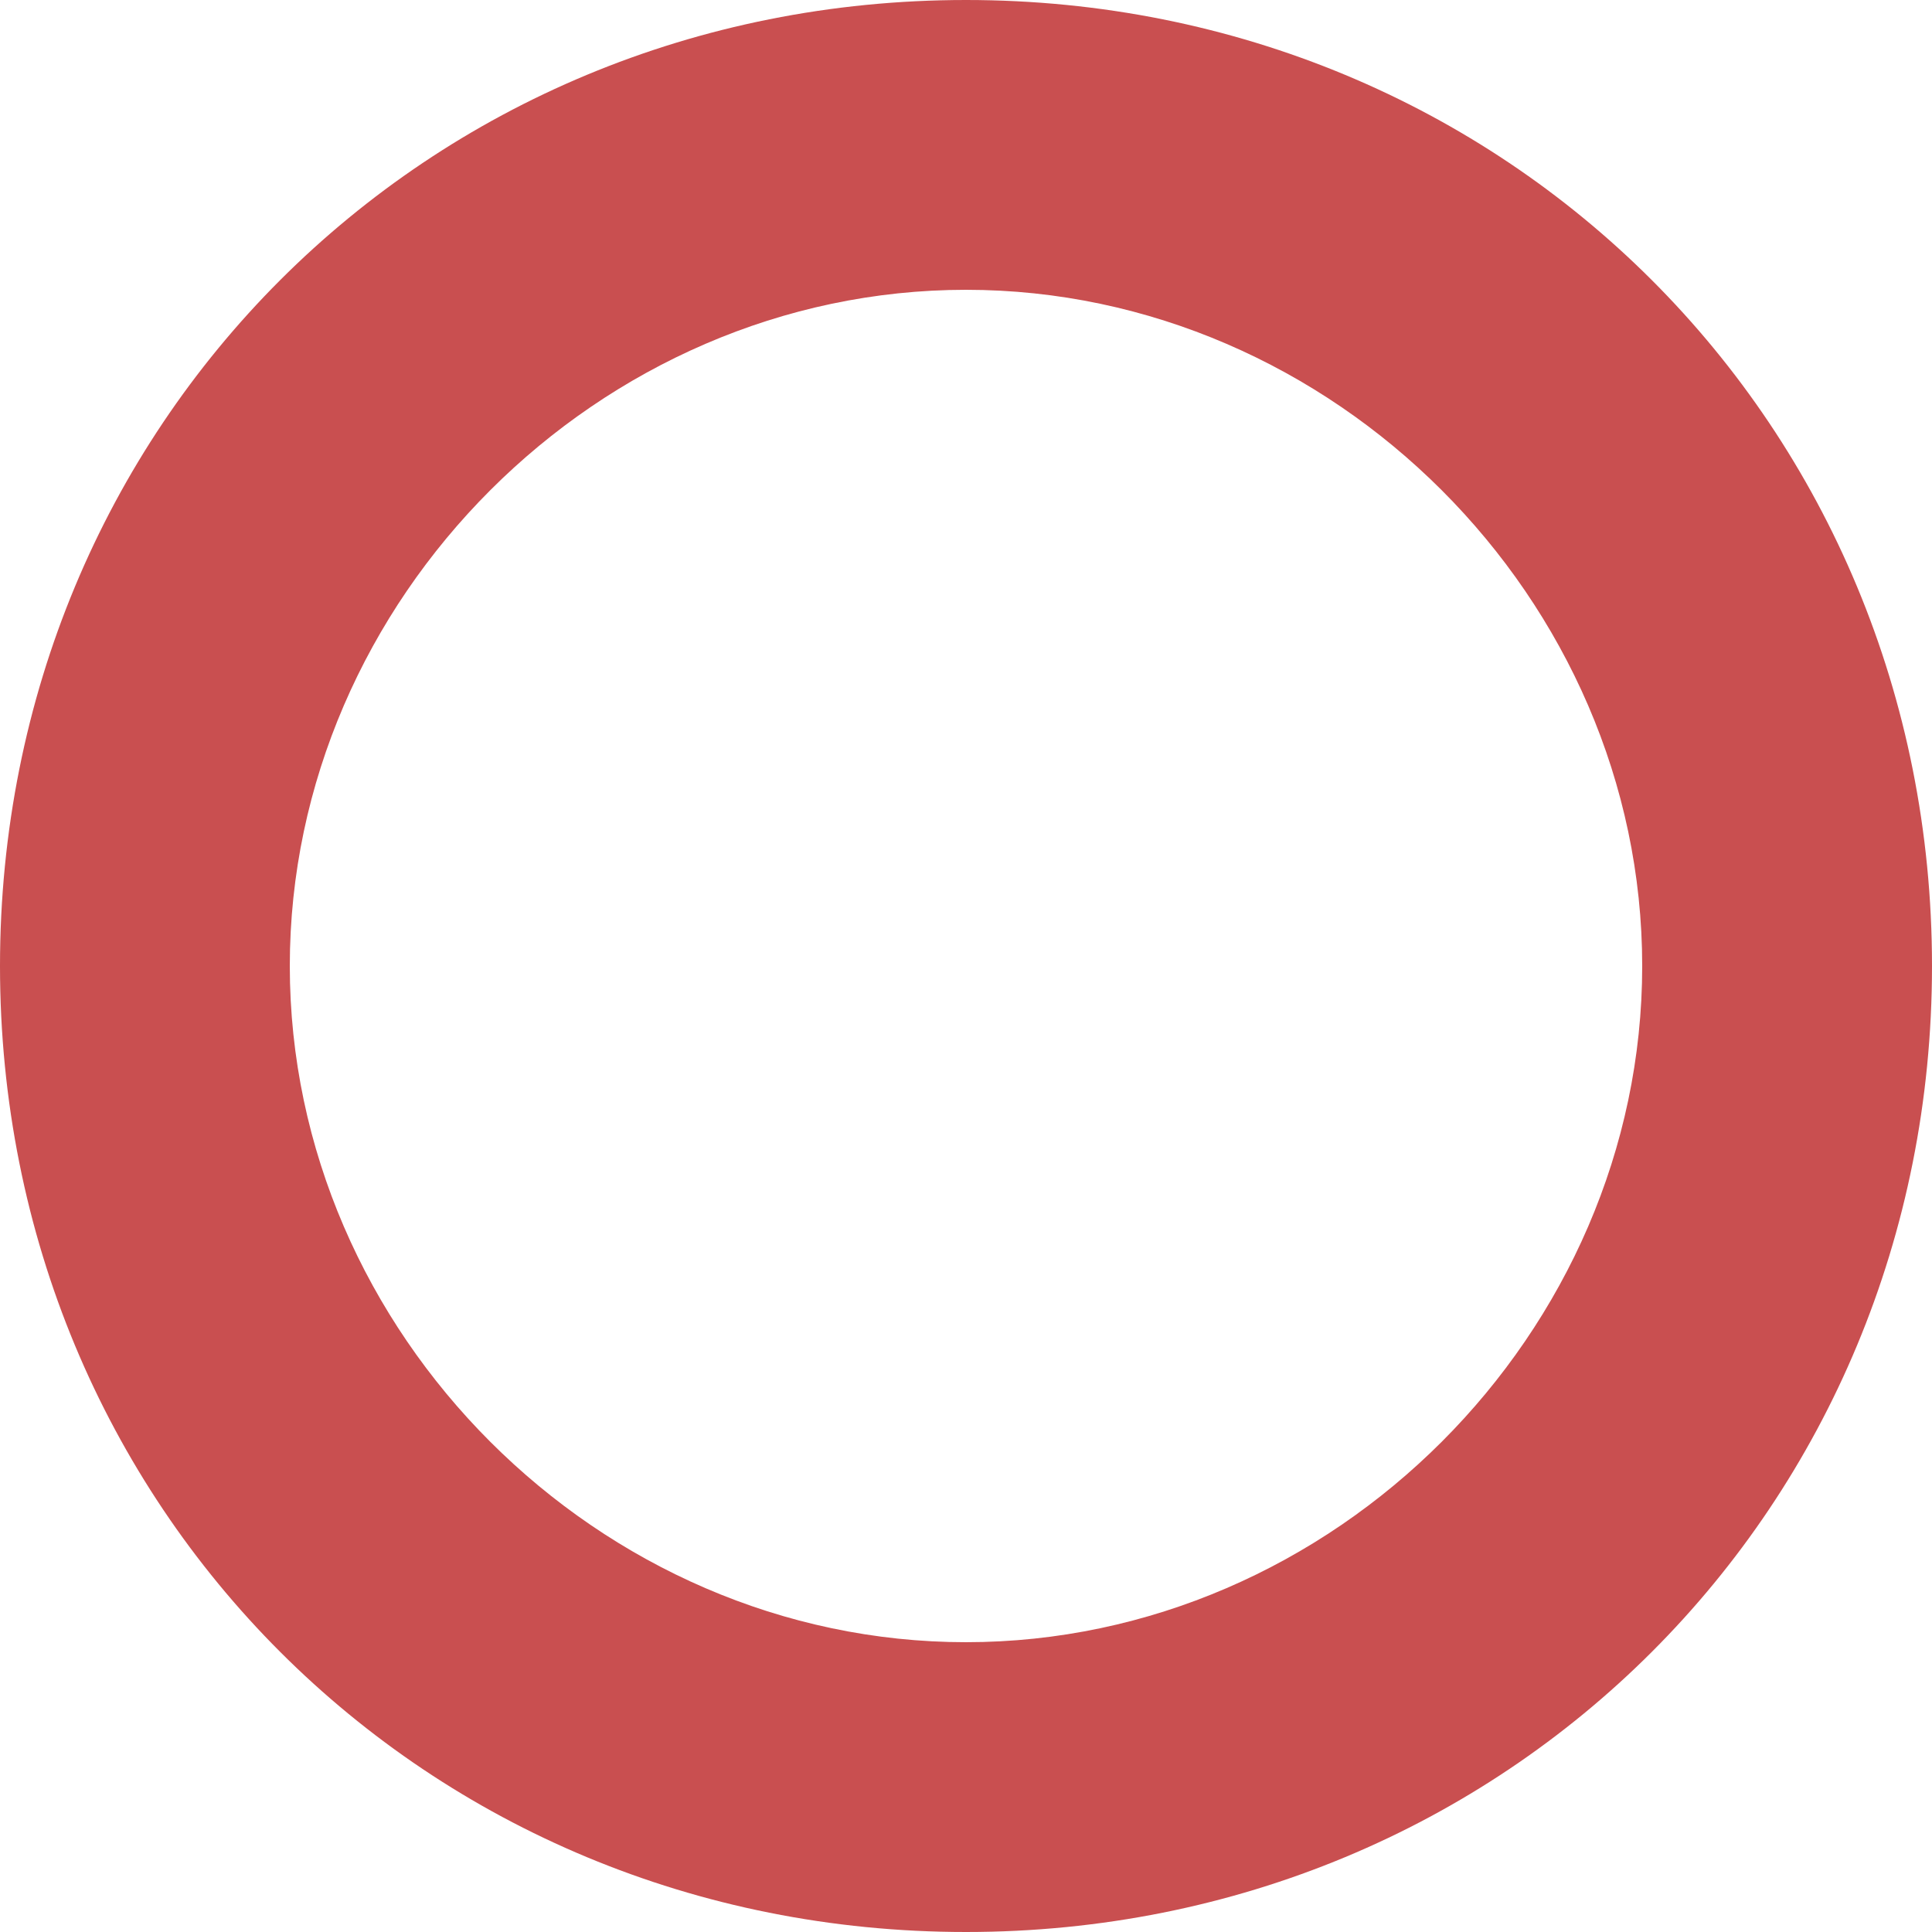
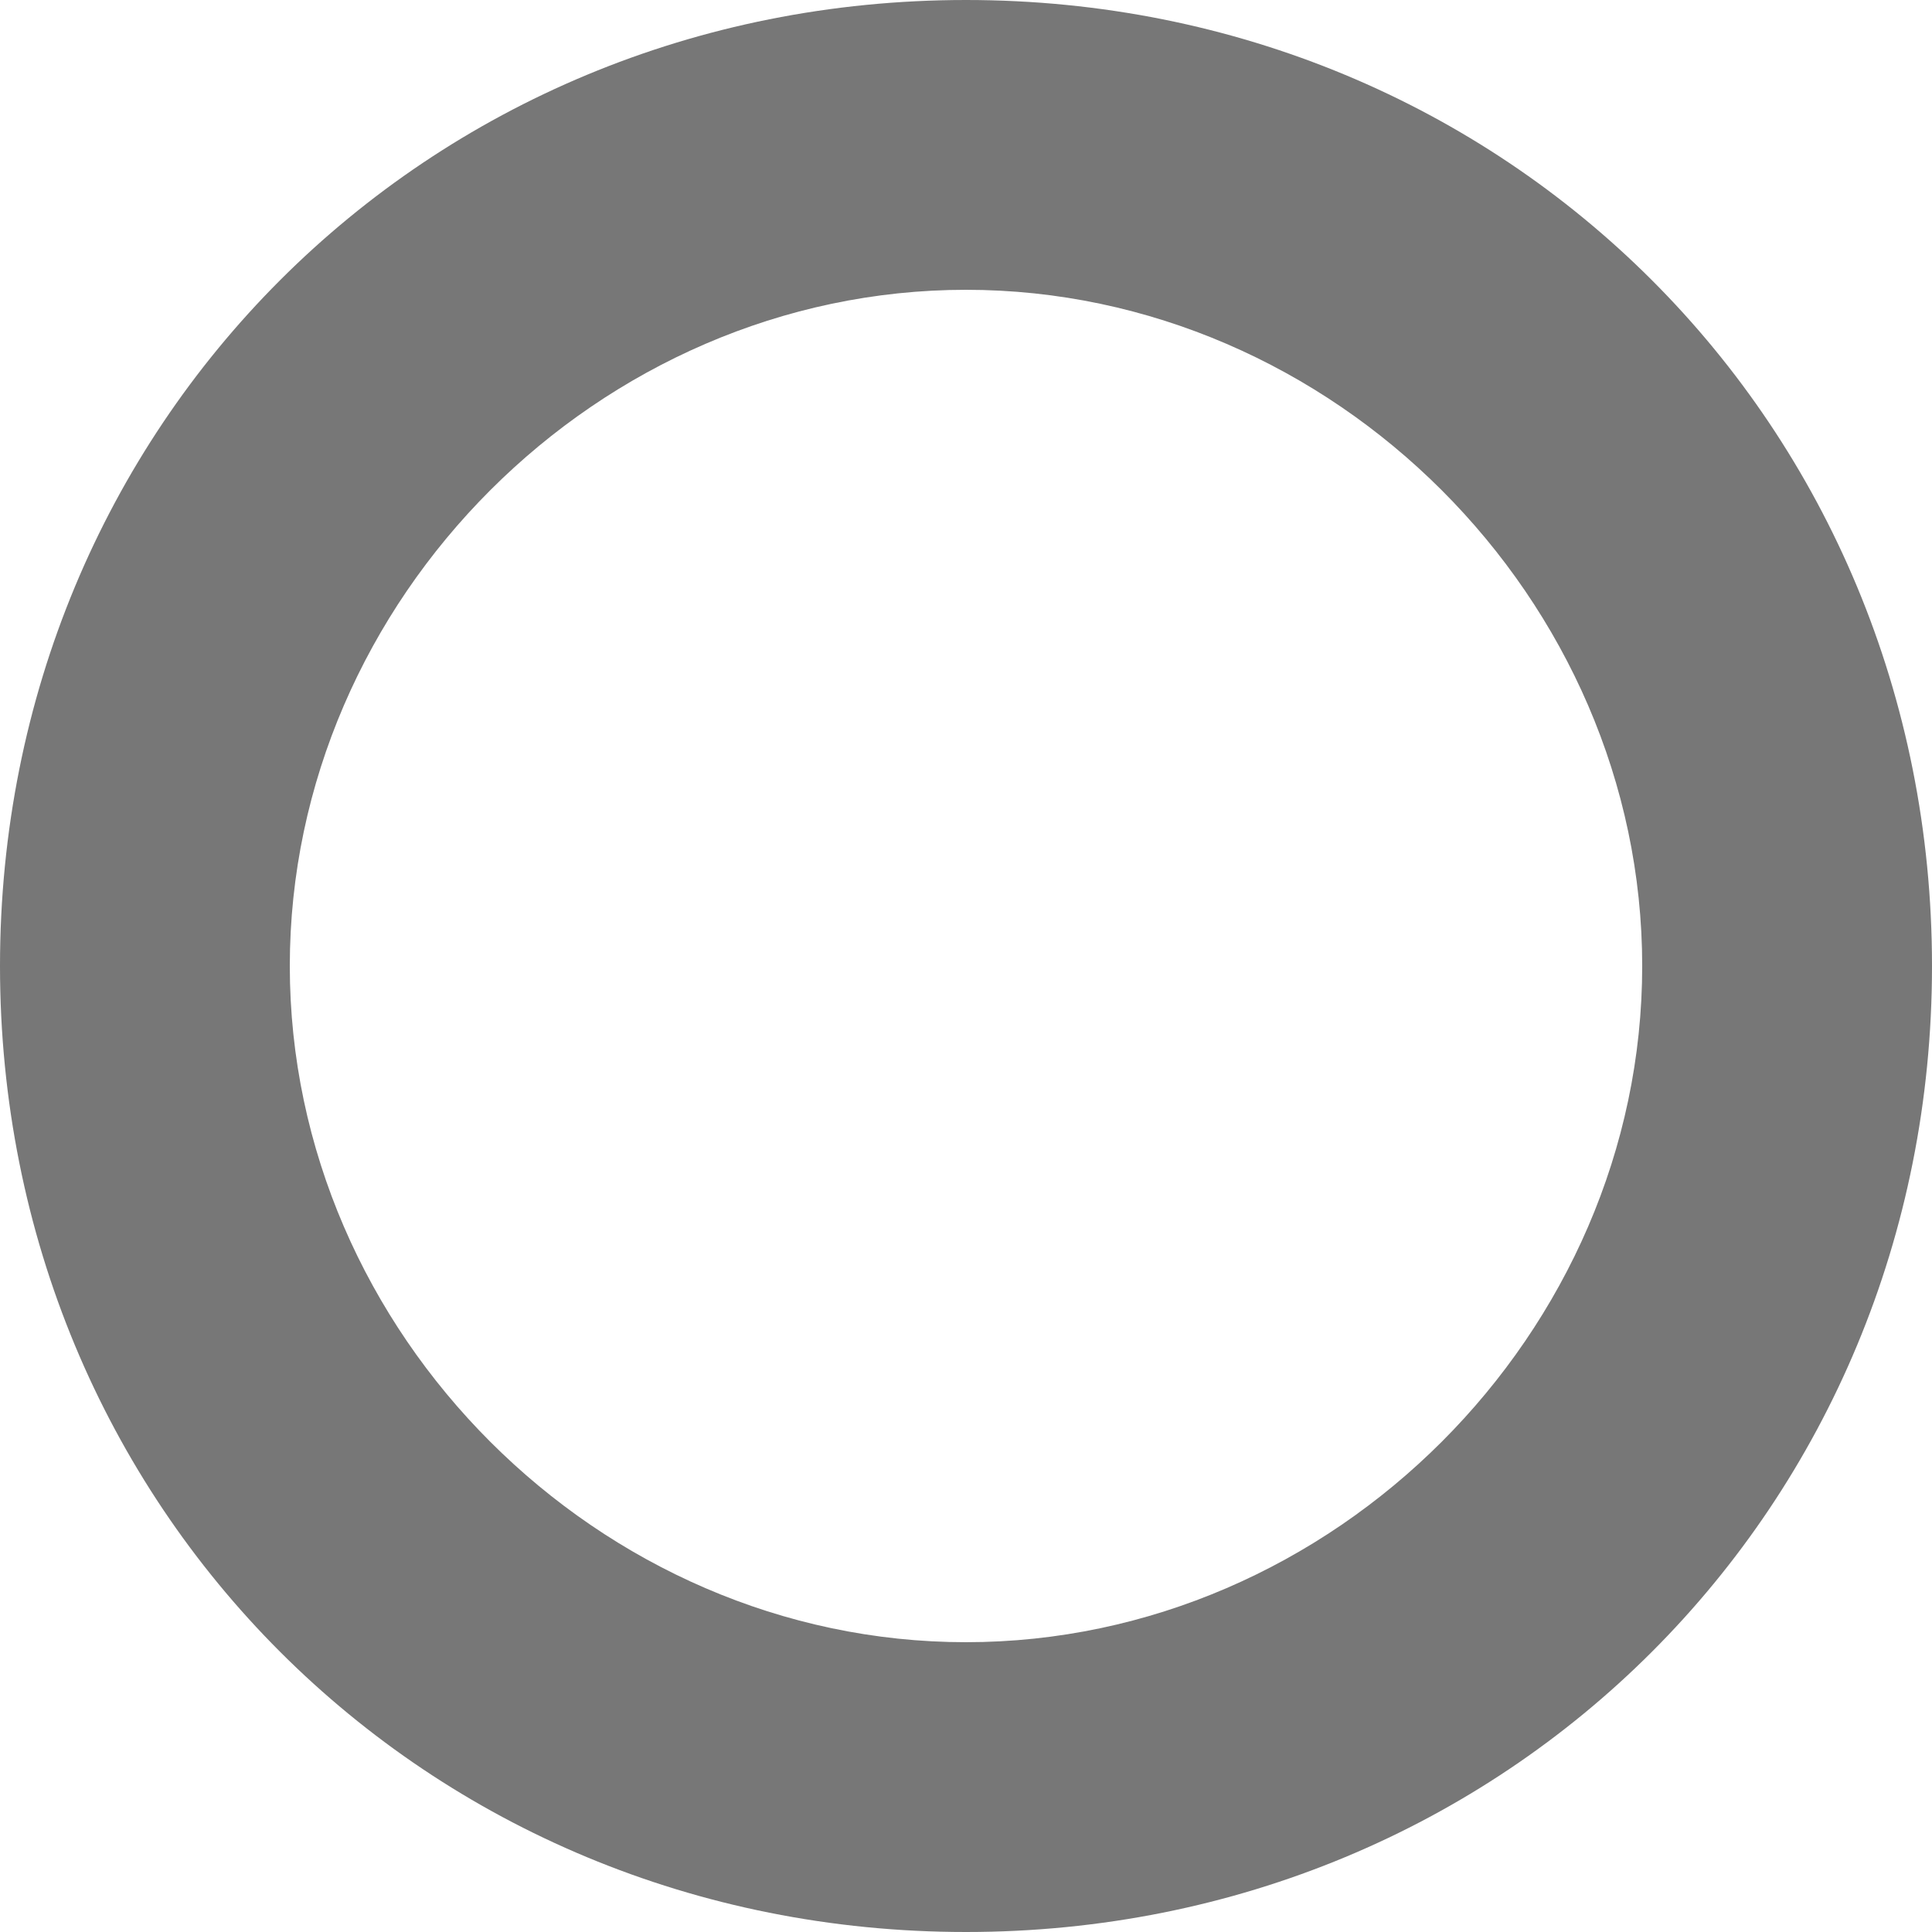
<svg xmlns="http://www.w3.org/2000/svg" version="1.1" id="Layer_1" x="0px" y="0px" viewBox="0 0 10 10" enable-background="new 0 0 10 10" xml:space="preserve">
  <g>
-     <path fill="#C94F50" d="M5,1.5c1.9,0,3.5,1.6,3.5,3.5S6.9,8.5,5,8.5C3.1,8.5,1.5,6.9,1.5,5S3.1,1.5,5,1.5 M5,0C2.2,0,0,2.2,0,5   s2.2,5,5,5c2.8,0,5-2.2,5-5S7.8,0,5,0z" />
+     <path fill="#777777" d="M5,1.5c1.9,0,3.5,1.6,3.5,3.5S6.9,8.5,5,8.5C3.1,8.5,1.5,6.9,1.5,5S3.1,1.5,5,1.5 M5,0C2.2,0,0,2.2,0,5   s2.2,5,5,5c2.8,0,5-2.2,5-5S7.8,0,5,0z" />
  </g>
</svg>
